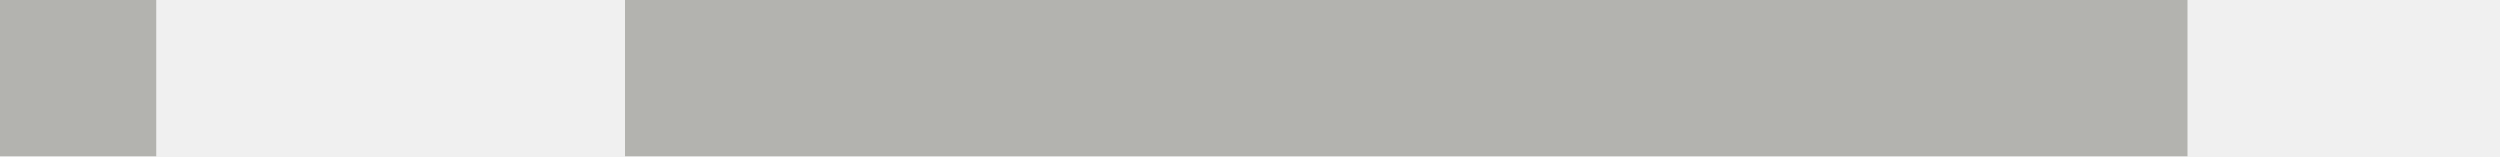
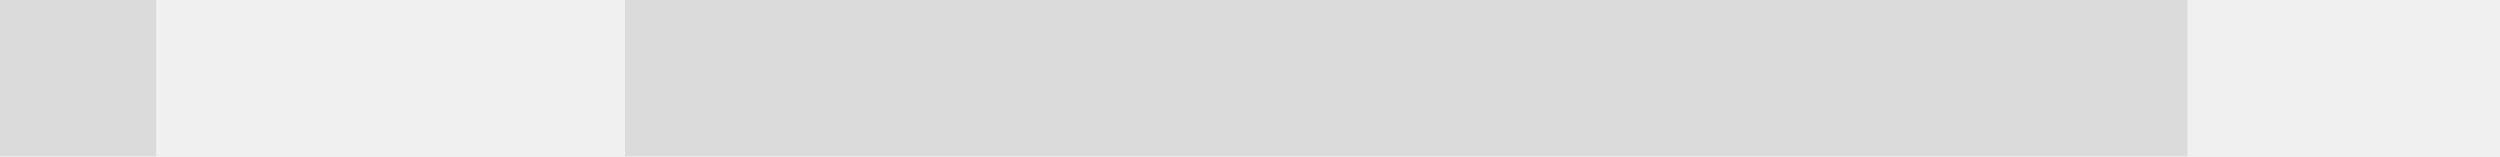
<svg xmlns="http://www.w3.org/2000/svg" width="16" height="1" viewBox="0 0 16 1" fill="none">
  <g clip-path="url(#clip0_1158_3687)">
-     <path d="M4.37115e-08 0.5L52 0.5" stroke="#B3B3AF" stroke-dasharray="1 3 10 3" />
+     <path d="M4.37115e-08 0.5L52 0.5" stroke="#DBDBDB" stroke-dasharray="1 3 10 3" />
  </g>
  <defs>
    <clipPath id="clip0_1158_3687">
      <rect width="1" height="16" fill="white" transform="translate(4.37115e-08 1) rotate(-90)" />
    </clipPath>
  </defs>
</svg>
